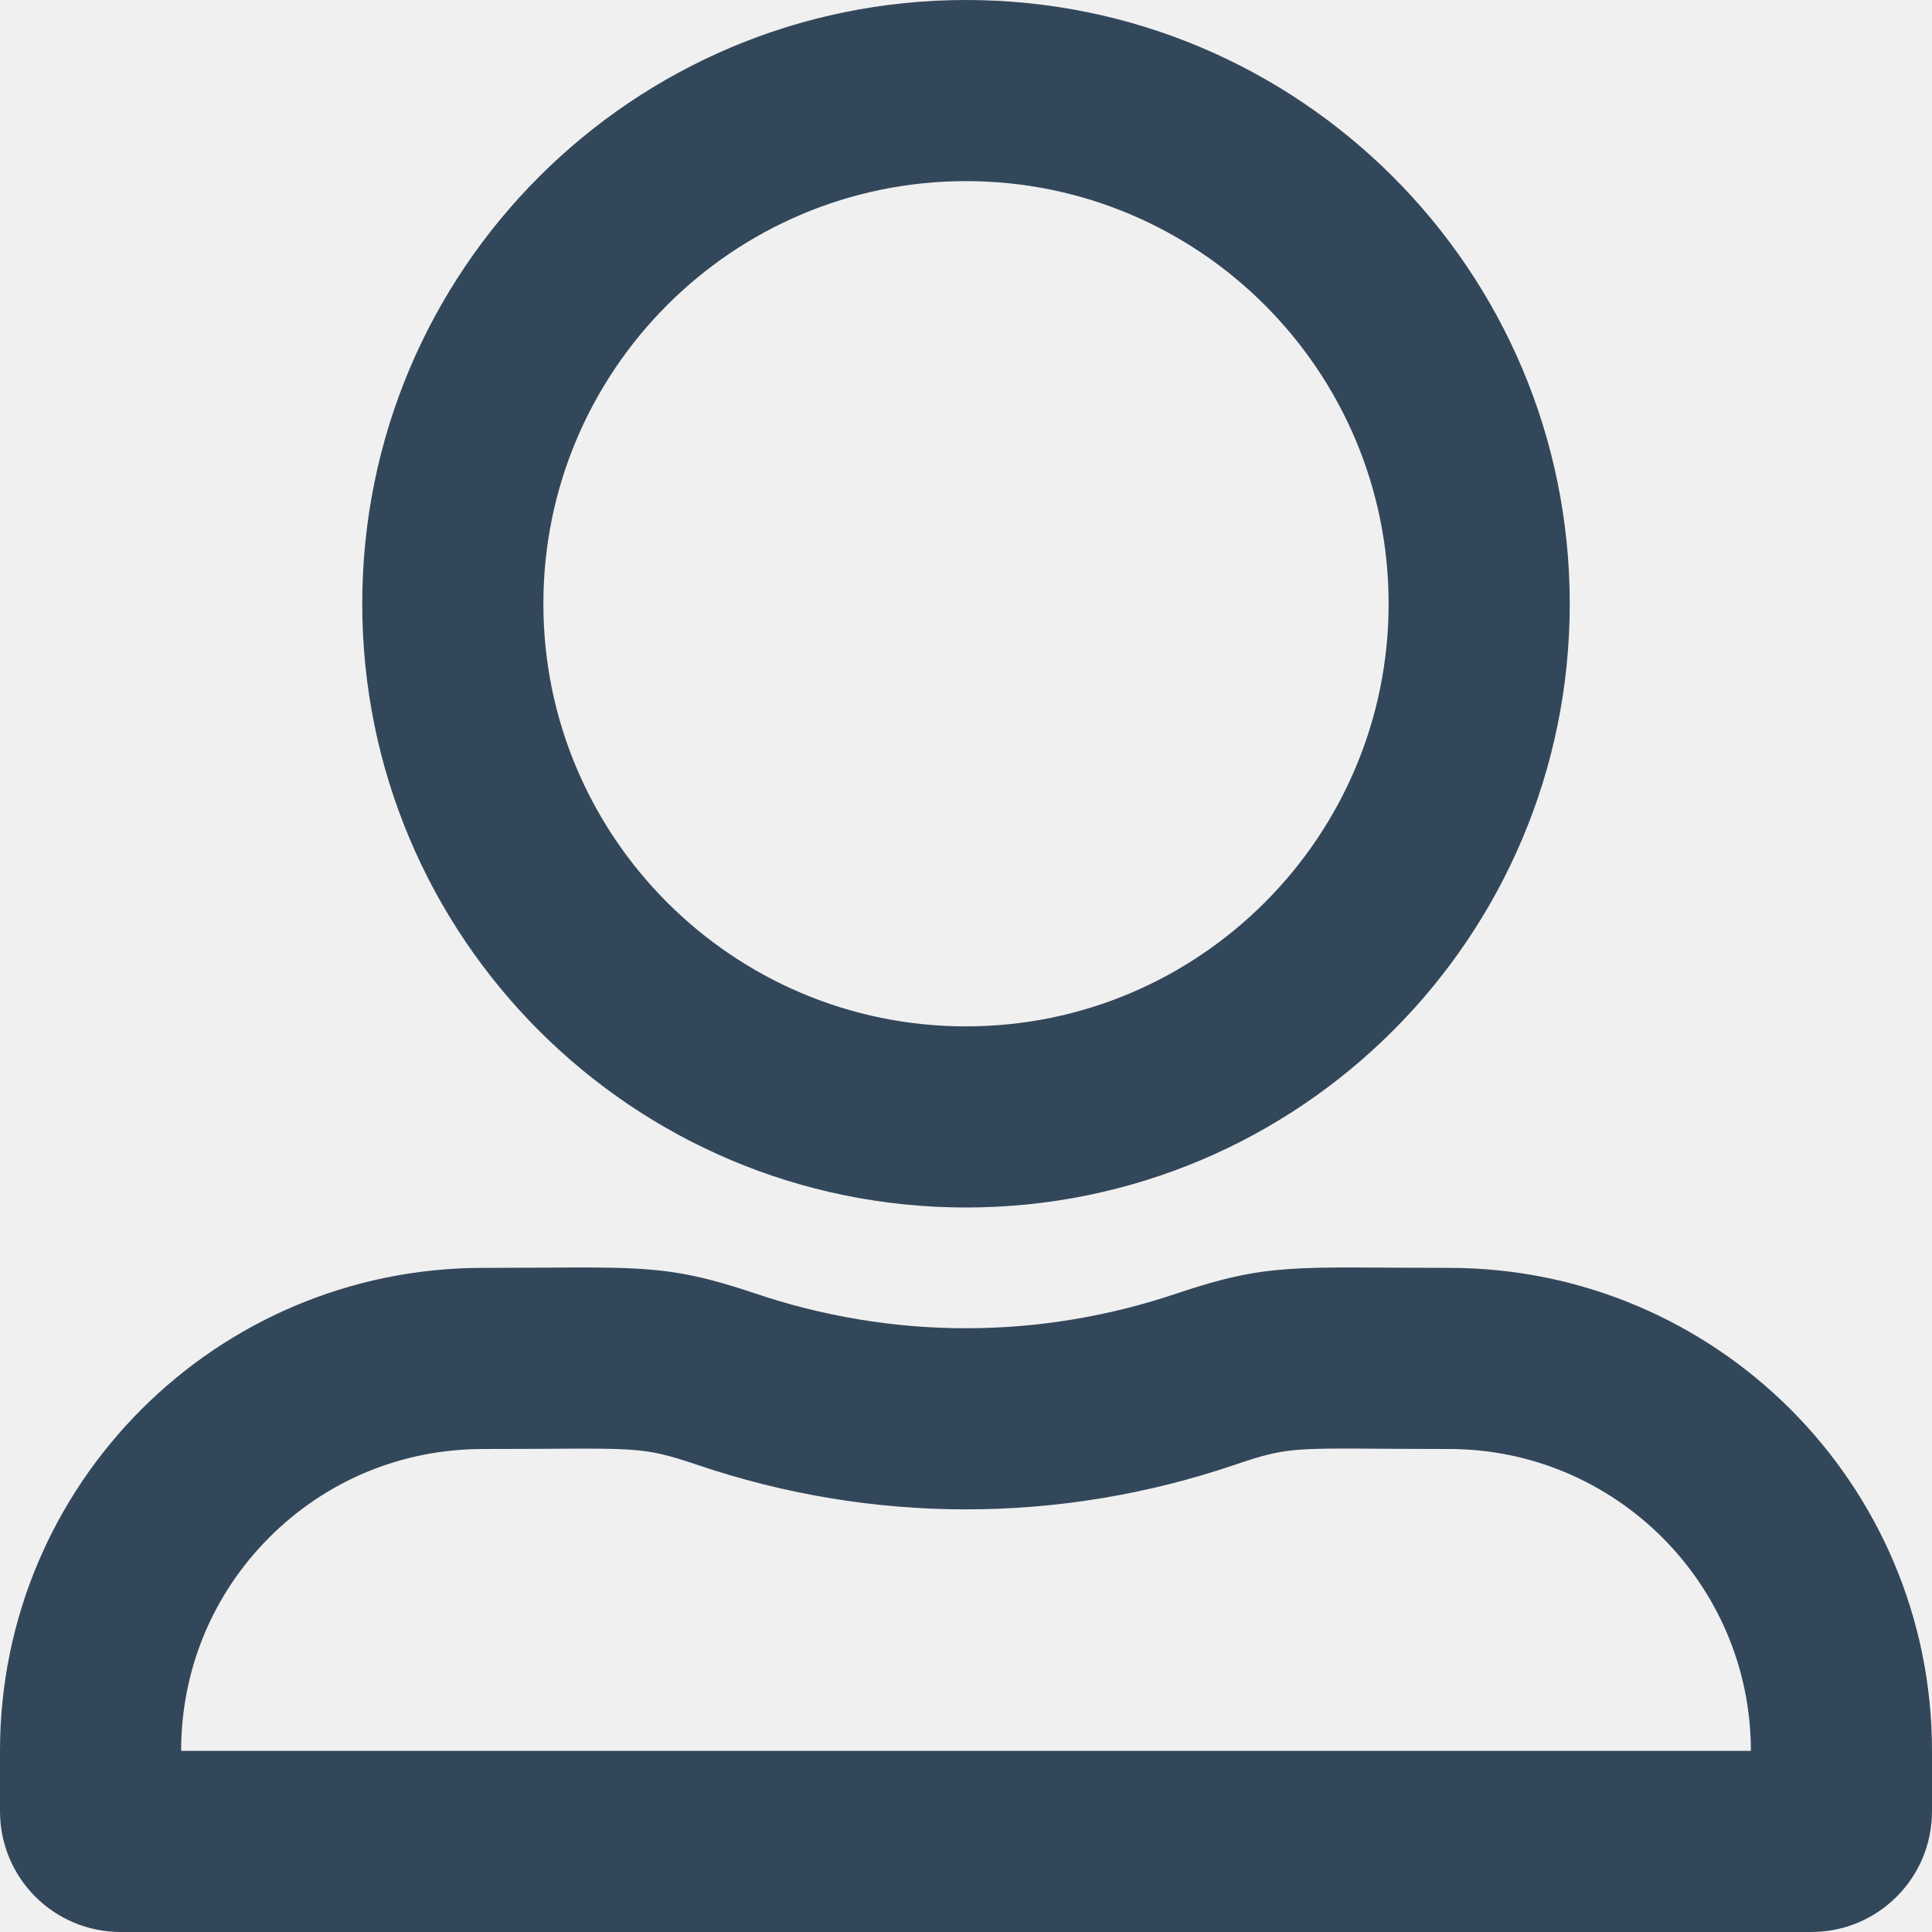
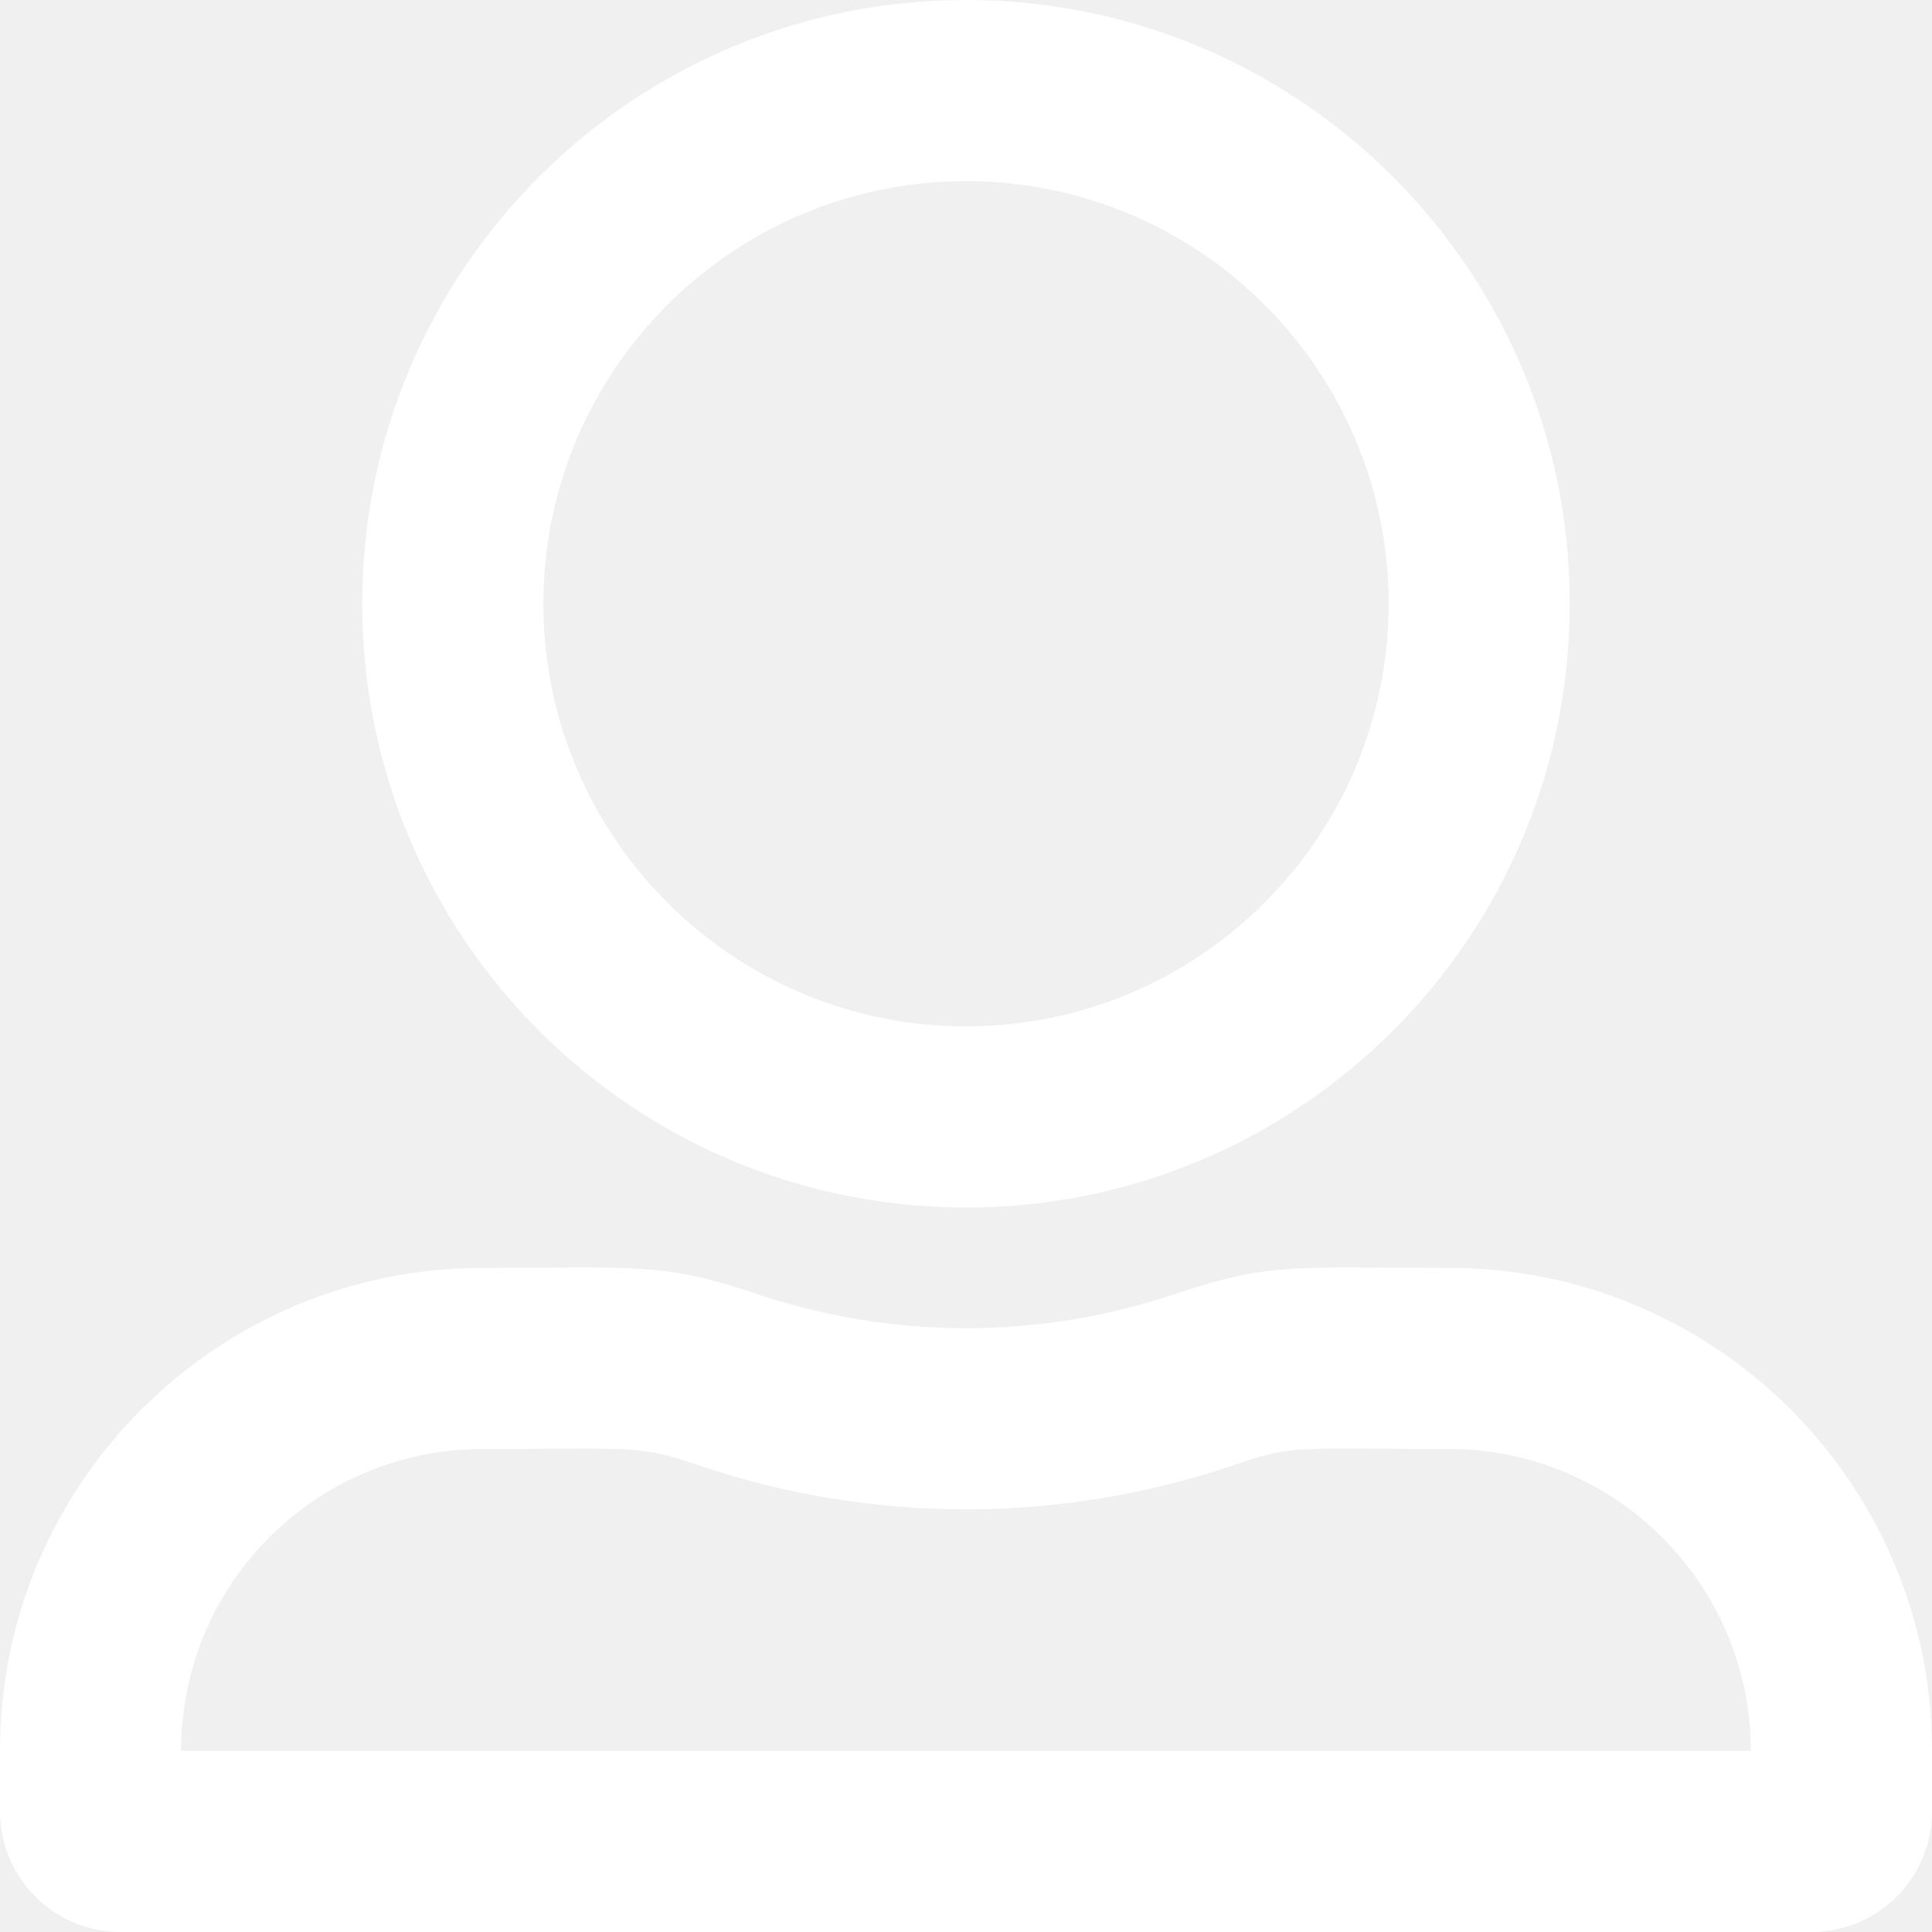
- <svg xmlns="http://www.w3.org/2000/svg" viewBox="0 0 512 512" fill="#33475b">
+ <svg xmlns="http://www.w3.org/2000/svg" viewBox="0 0 512 512" fill="#ffffff">
  <path d="M384 336c-40.6 0-47.6-1.5-72.2 6.8-17.5 5.9-36.3 9.2-55.8 9.2s-38.3-3.3-55.8-9.2c-24.6-8.3-31.5-6.8-72.2-6.8C57.3 336 0 393.3 0 464v16c0 17.7 14.3 32 32 32h448c17.7 0 32-14.3 32-32v-16c0-70.7-57.3-128-128-128zm80 128H48c0-21.4 8.3-41.5 23.4-56.6C86.5 392.3 106.6 384 128 384c41.1 0 41-1.1 56.8 4.2 23 7.8 47 11.8 71.2 11.8 24.2 0 48.2-4 71.2-11.8 15.8-5.4 15.7-4.2 56.8-4.2 44.1 0 80 35.9 80 80zM256 320c88.4 0 160-71.6 160-160S344.4 0 256 0 96 71.6 96 160s71.6 160 160 160zm0-272c61.8 0 112 50.2 112 112s-50.2 112-112 112-112-50.2-112-112S194.2 48 256 48z" />
</svg>
